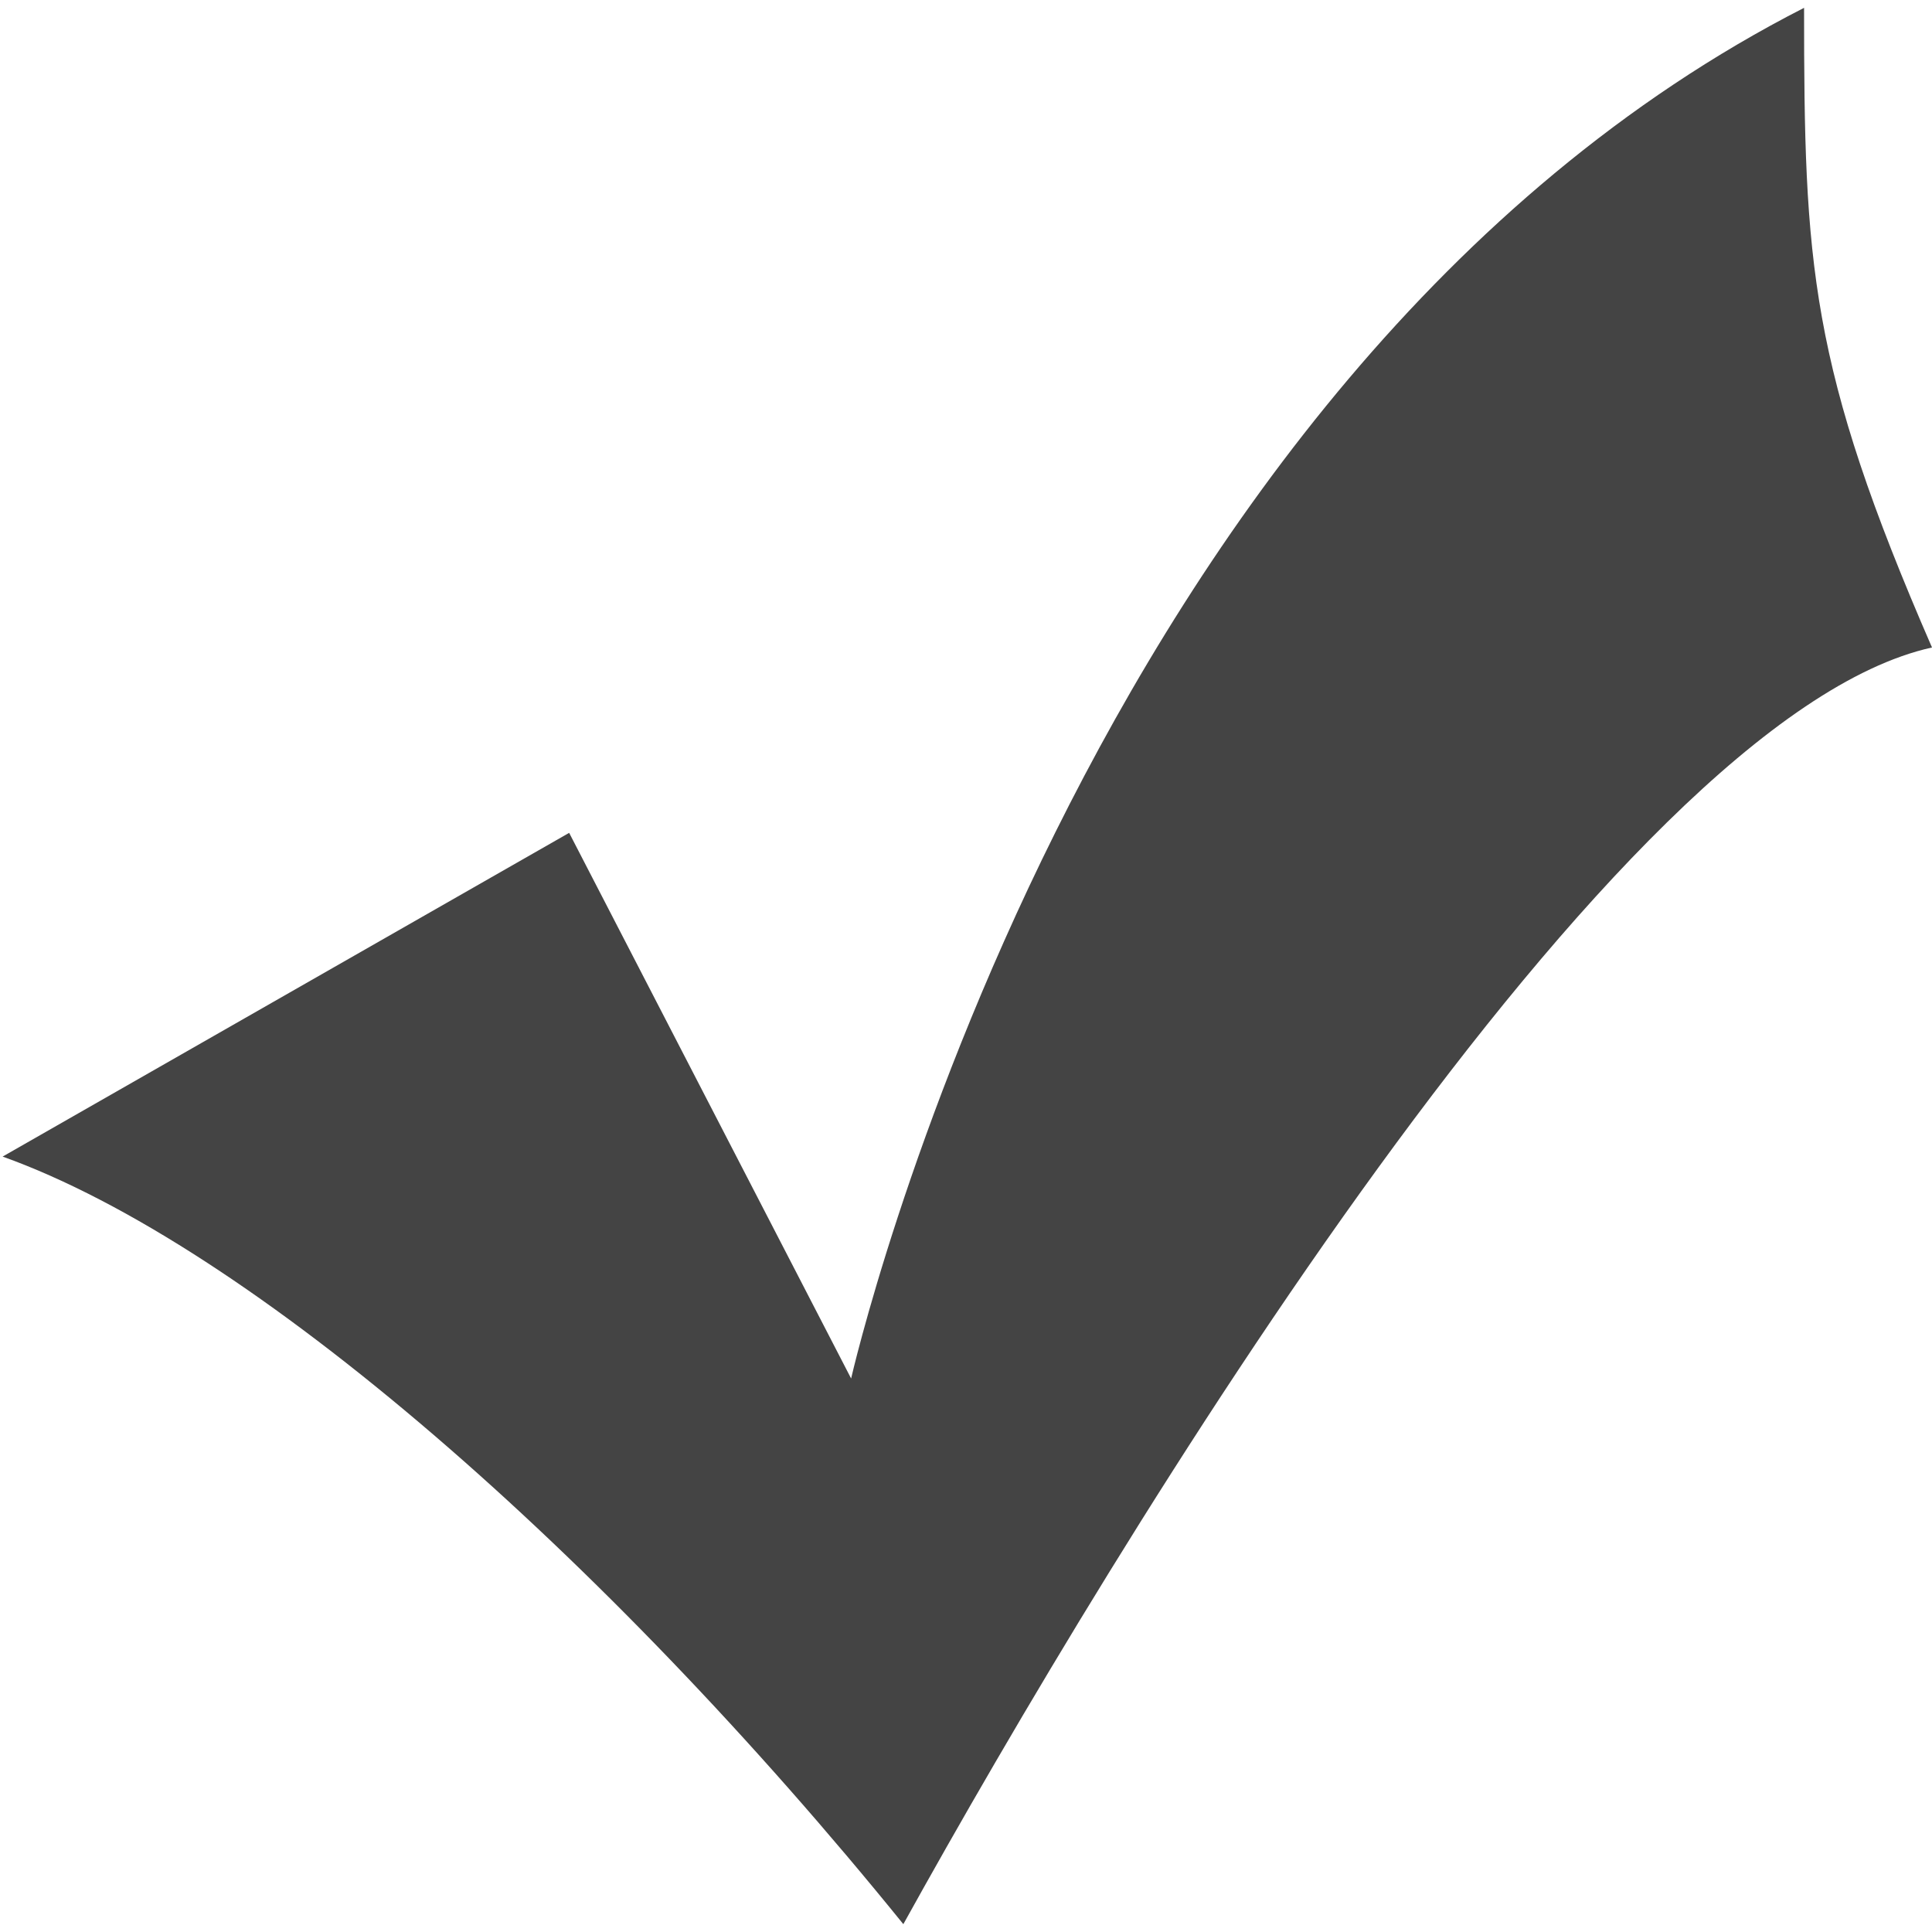
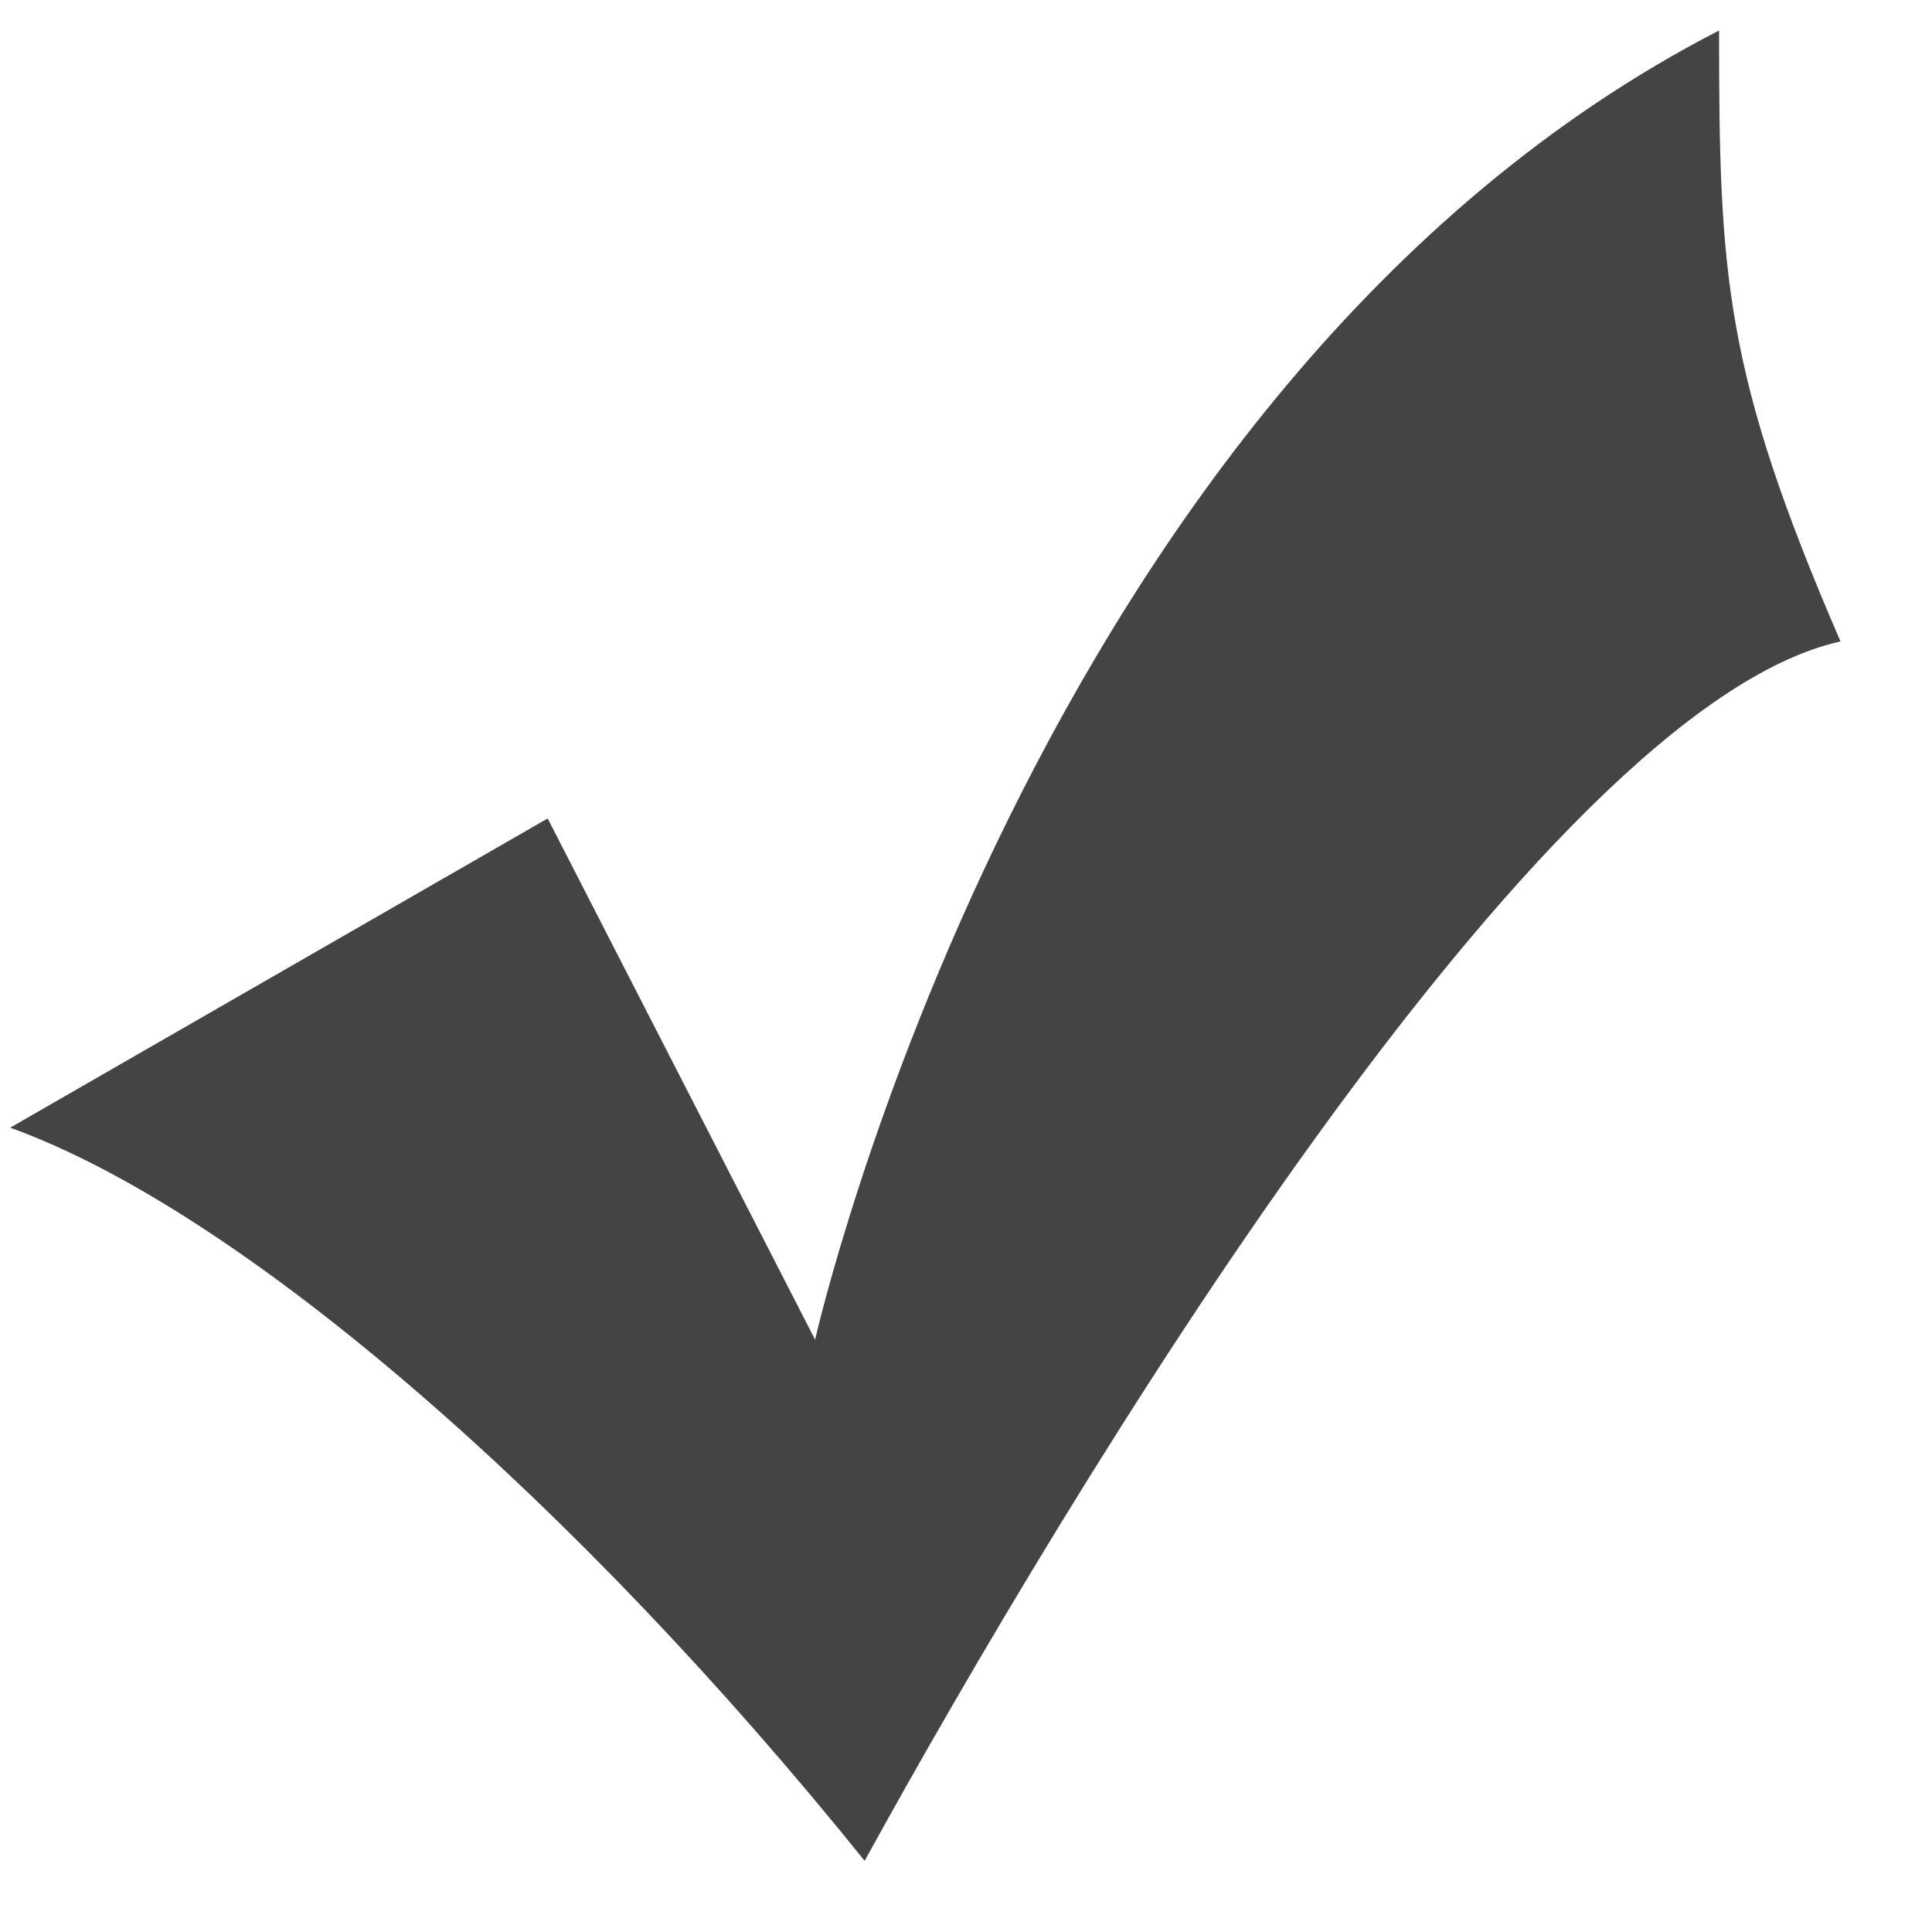
- <svg xmlns="http://www.w3.org/2000/svg" version="1.1" x="0px" y="0px" viewBox="0 0 74 74" enable-background="new 0 0 74 74" xml:space="preserve">
-   <g id="check">
-     <path fill="#444444" d="M69.1,0.3C41.3,14.5,32.6,52.8,32.6,52.8L21.8,31.9L0.1,44.3c9.5,3.4,23,15.2,34.5,29.4   c8.2-14.8,27.2-46.2,39.4-48.9C69.3,14,69.1,10.1,69.1,0.3z" />
+ <svg xmlns="http://www.w3.org/2000/svg" width="19px" height="19px" viewBox="0 0 19 19" version="1.1">
+   <defs />
+   <g id="Page-1" stroke="none" stroke-width="1" fill="none" fill-rule="evenodd">
+     <g id="check" fill="#444444">
+       <path d="M16.906,0.3 C10.135,3.782 8.016,13.175 8.016,13.175 L5.386,8.049 L0.1,11.09 C2.414,11.924 5.702,14.818 8.503,18.3 C10.501,14.671 15.128,6.97 18.1,6.308 C16.955,3.66 16.906,2.703 16.906,0.3 L16.906,0.3 Z" id="Shape" />
+     </g>
  </g>
</svg>
